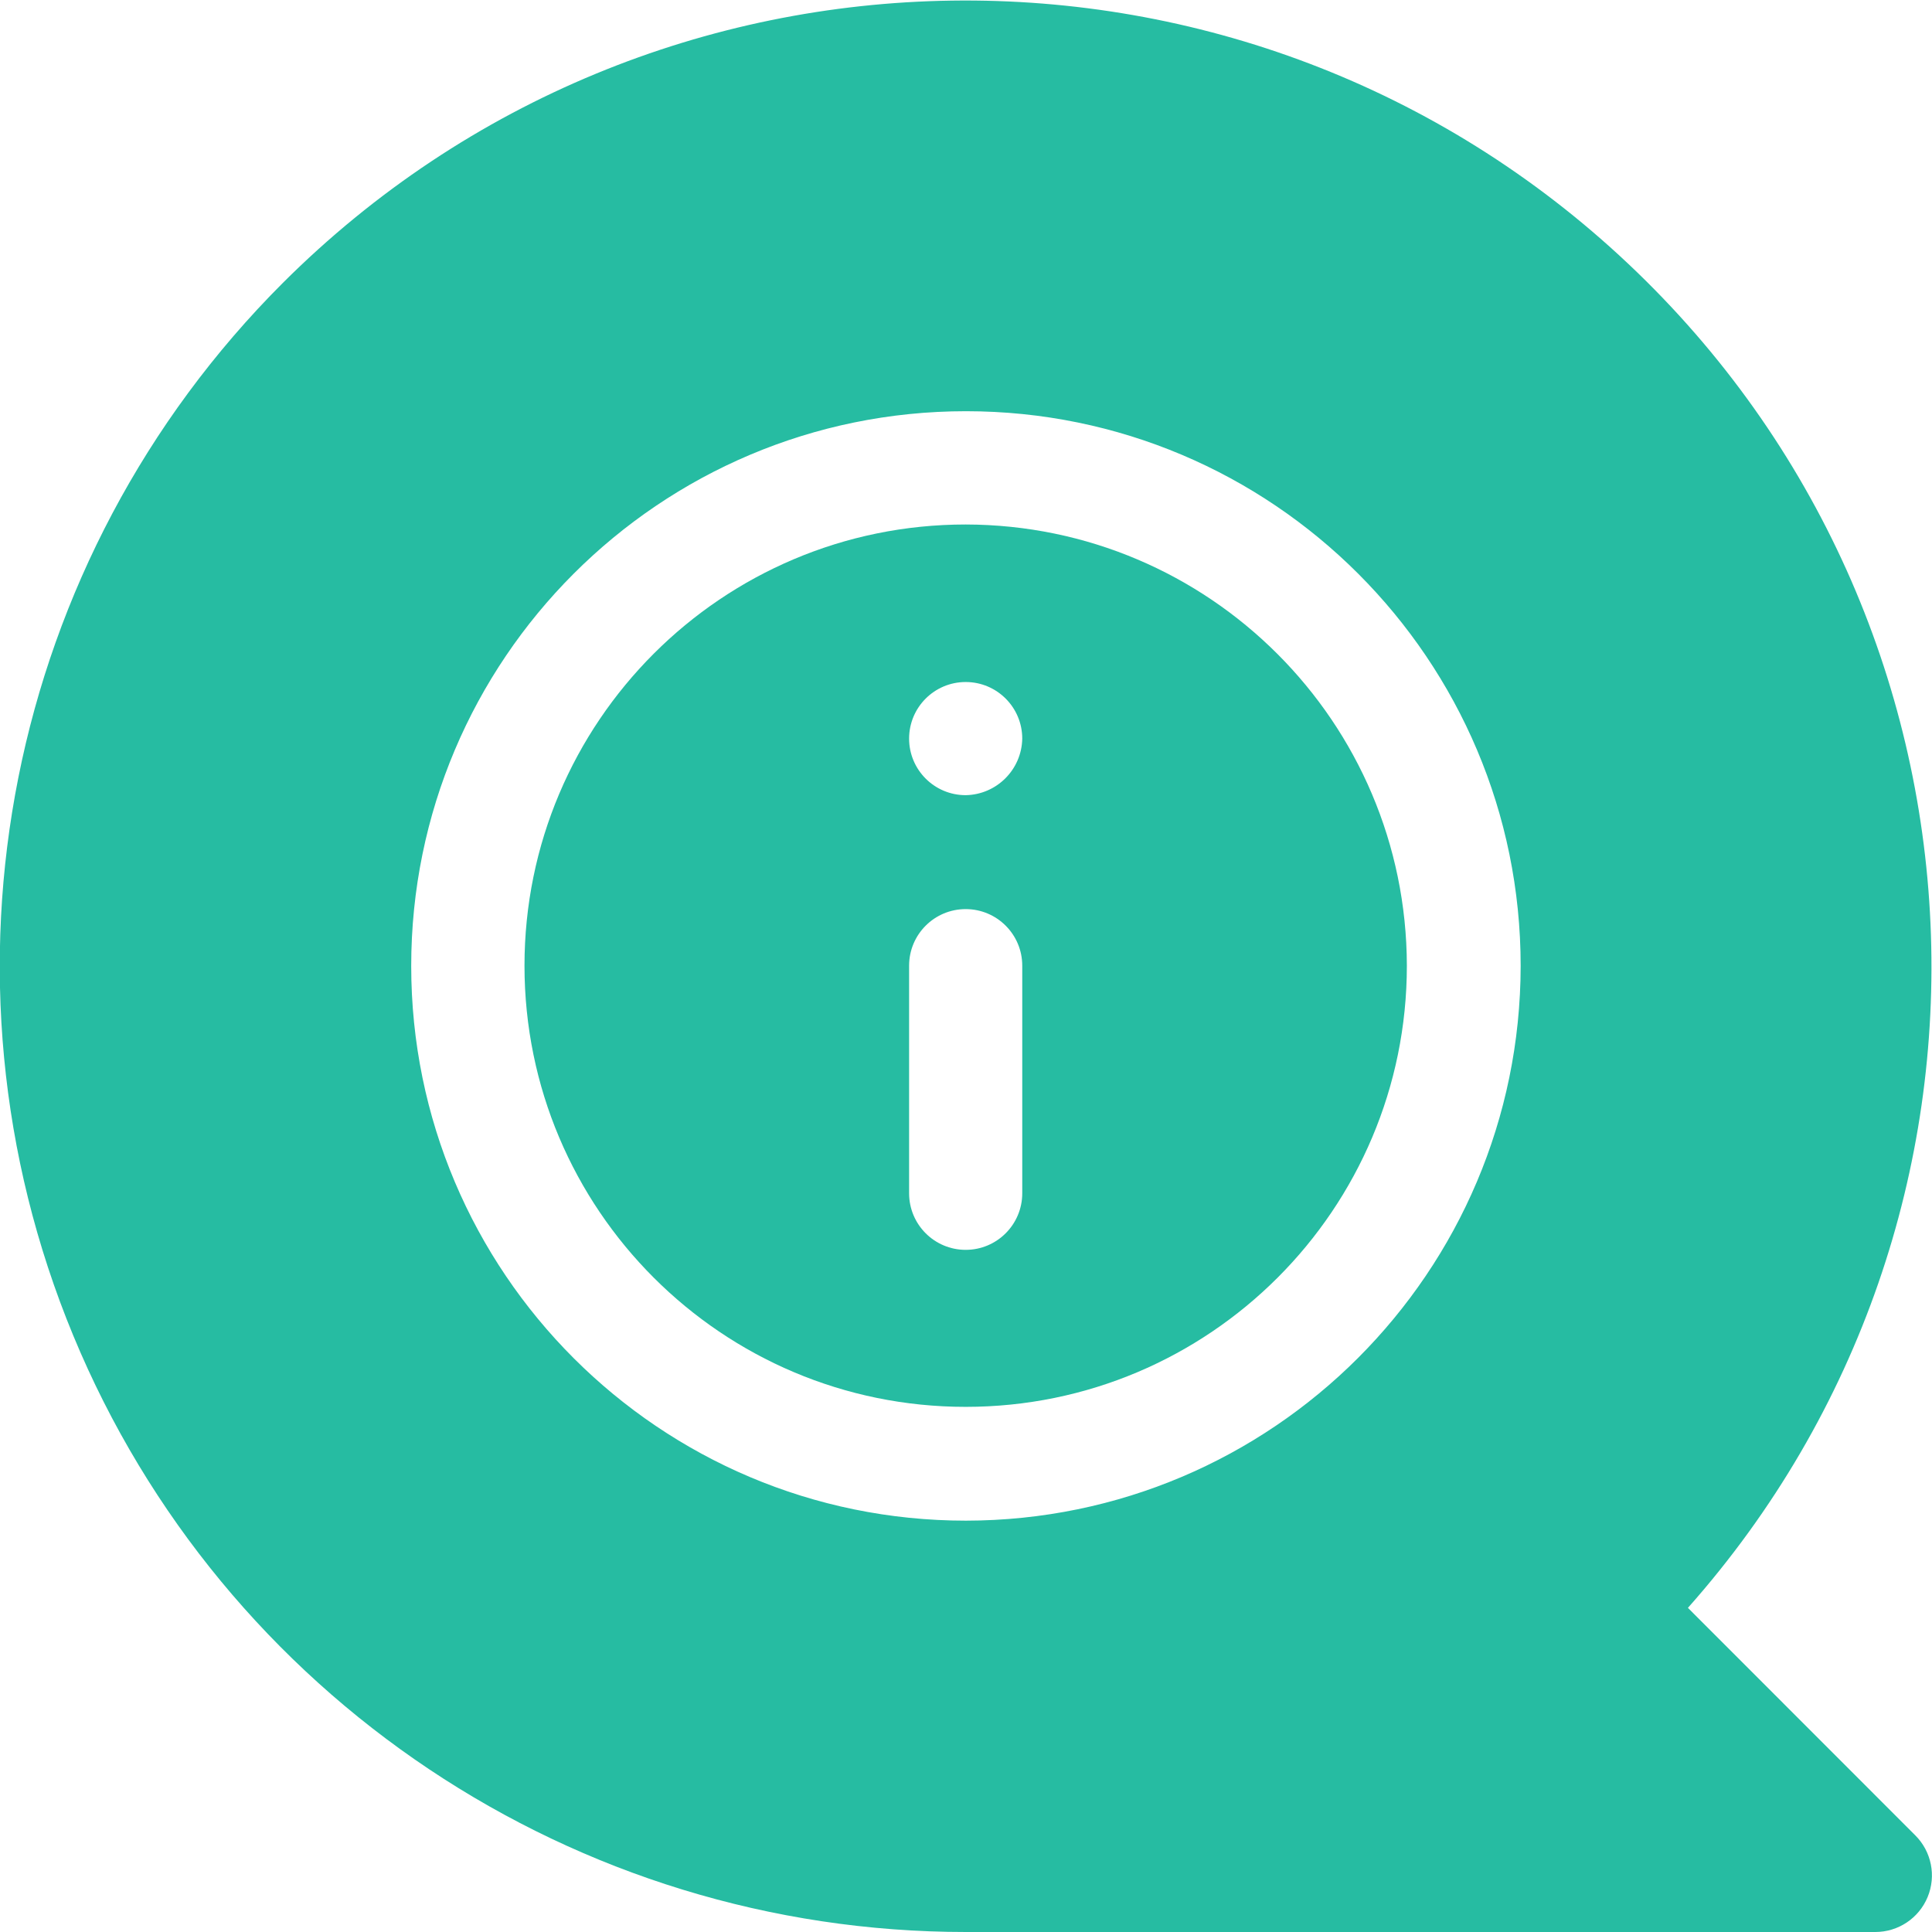
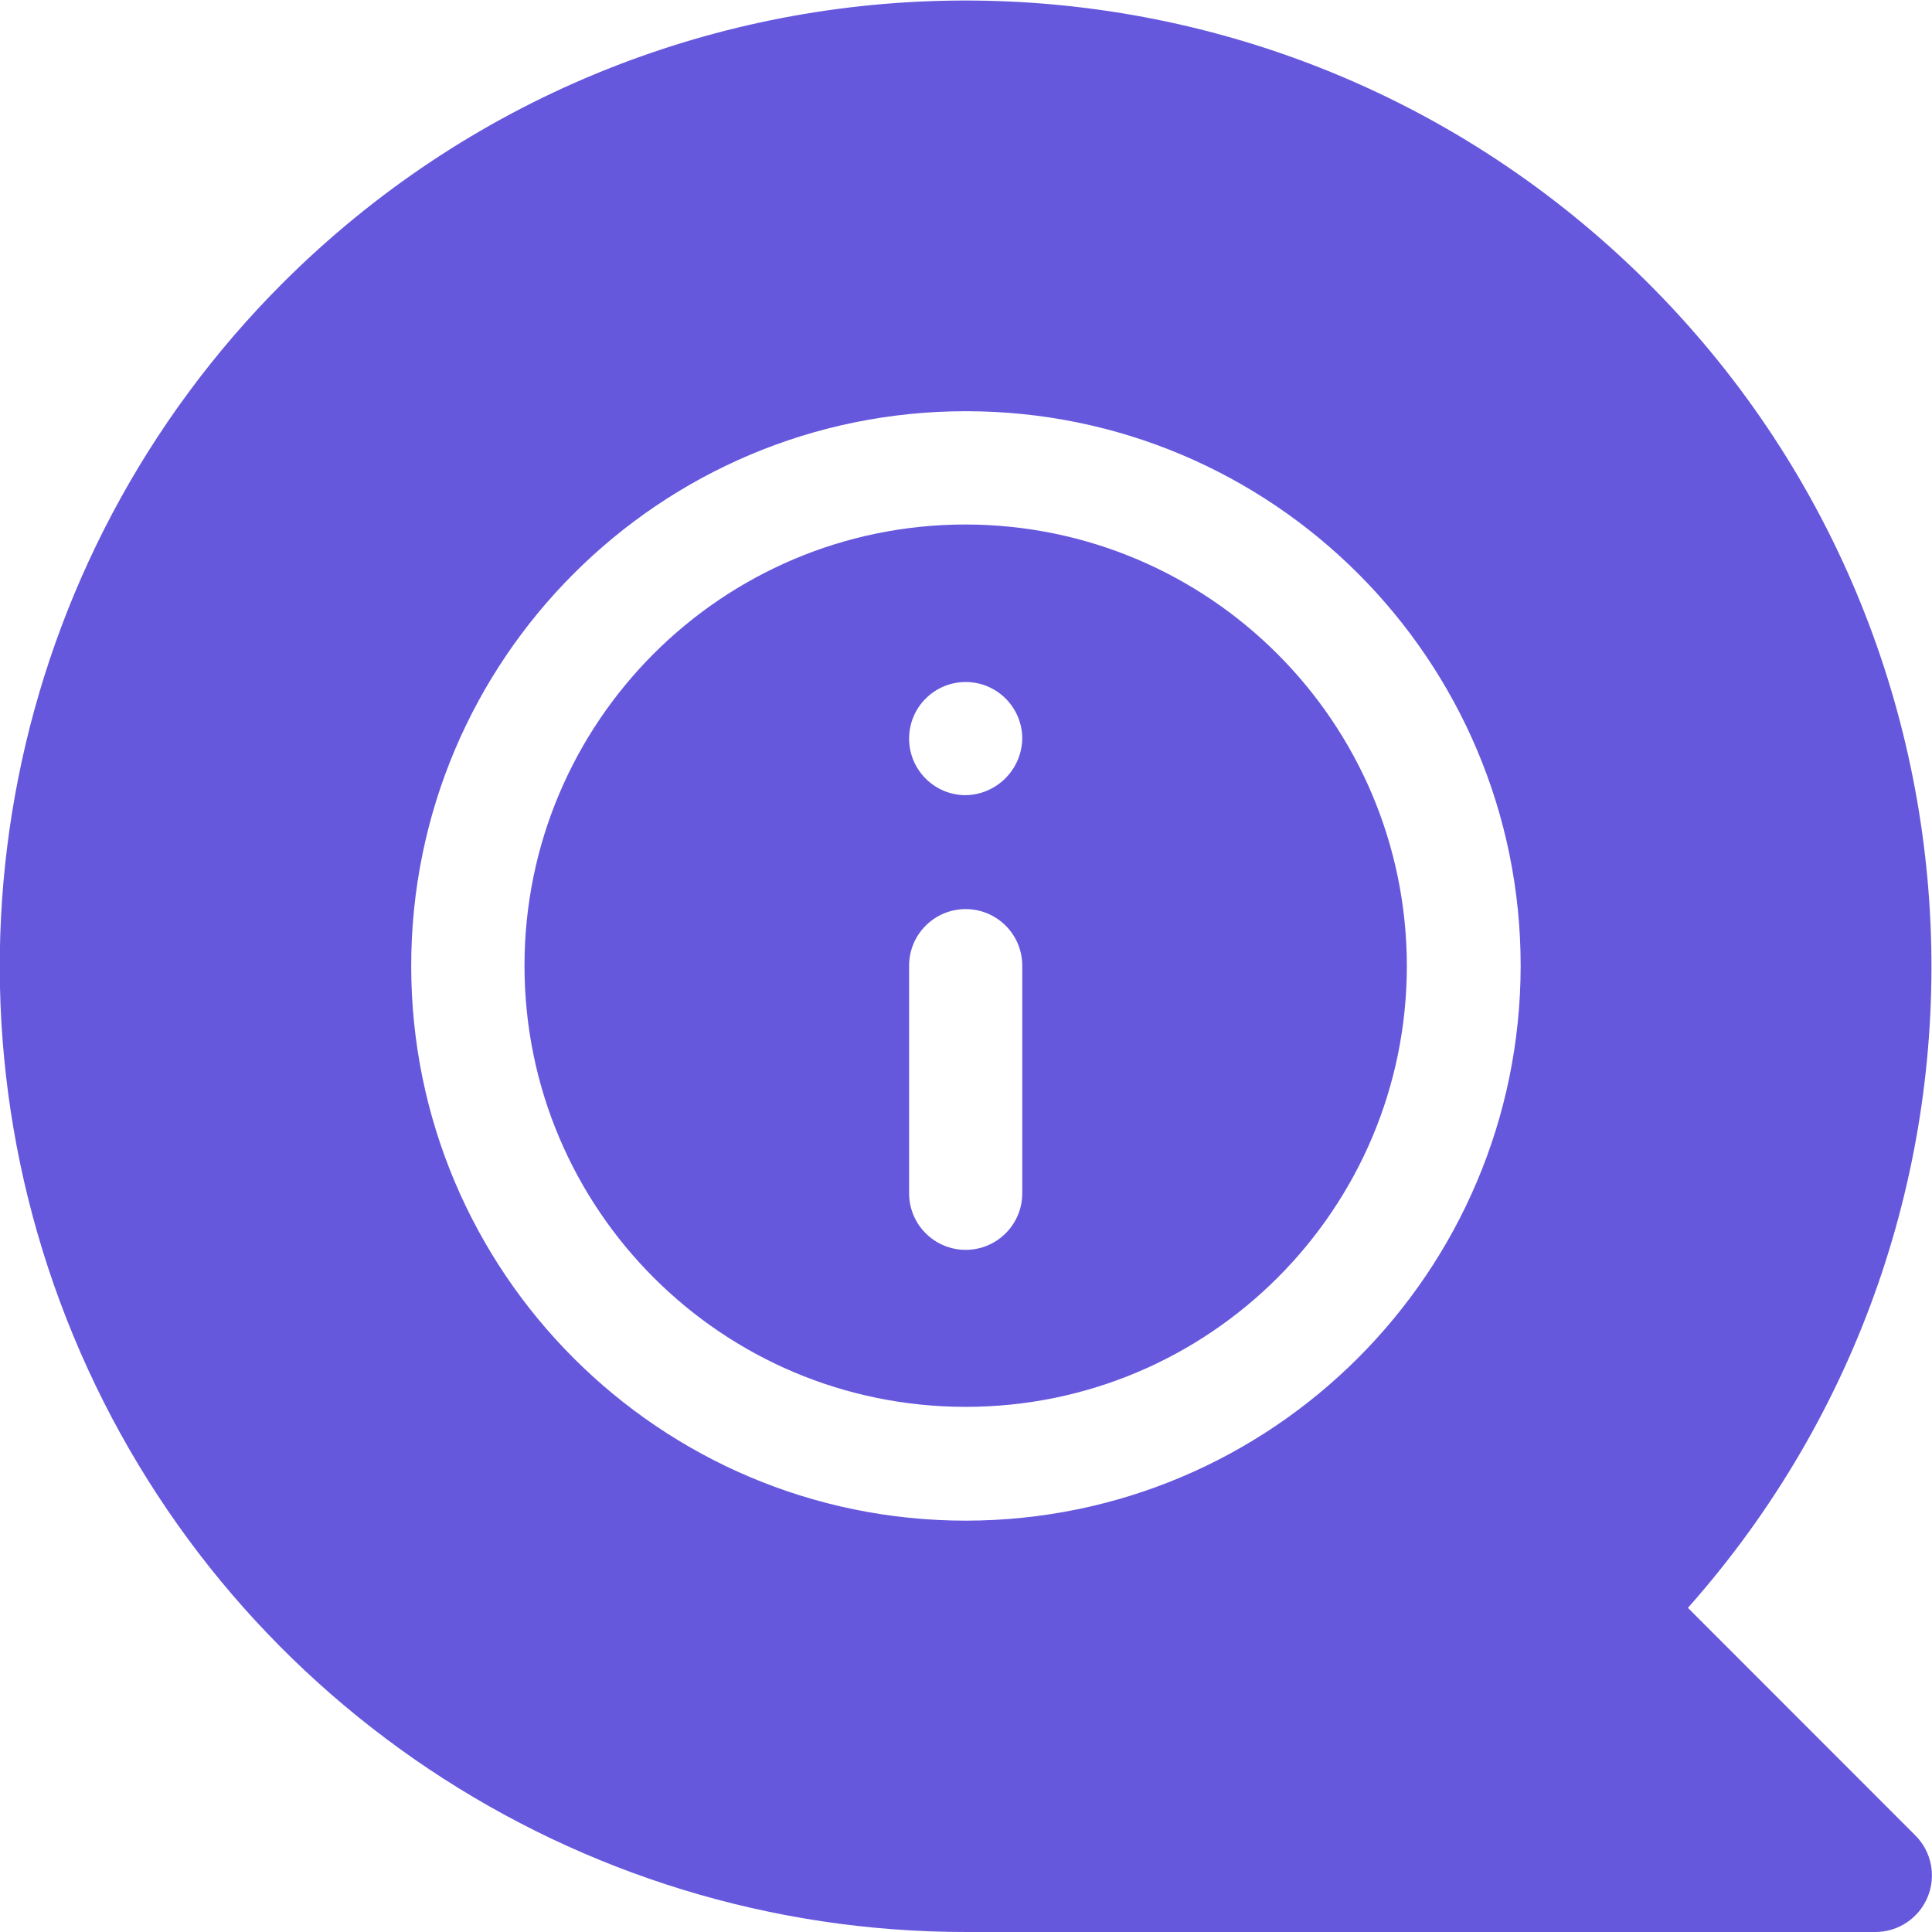
<svg xmlns="http://www.w3.org/2000/svg" id="information" width="14.889" height="14.889" viewBox="0 0 14.889 14.889">
-   <path id="Path_20" data-name="Path 20" d="M142.4,139a3.4,3.4,0,1,0,3.4,3.4A3.406,3.406,0,0,0,142.4,139Zm.436,5.154a.436.436,0,0,1-.872,0V142.4a.436.436,0,0,1,.872,0Zm-.436-3.068a.436.436,0,1,1,.436-.436A.444.444,0,0,1,142.4,141.086Z" transform="translate(-134.958 -134.958)" fill="#26bca2" />
-   <path id="Path_21" data-name="Path 21" d="M13.008,12.391A7.445,7.445,0,0,0,2.18,2.18,7.444,7.444,0,0,0,7.444,14.889h7.008a.436.436,0,0,0,.308-.745Zm-5.564-.672a4.275,4.275,0,1,1,4.275-4.275,4.28,4.28,0,0,1-4.275,4.275Z" transform="translate(0 0)" fill="#26bca2" />
+   <path id="Path_20" data-name="Path 20" d="M142.4,139a3.4,3.4,0,1,0,3.4,3.4A3.406,3.406,0,0,0,142.4,139Zm.436,5.154a.436.436,0,0,1-.872,0V142.4a.436.436,0,0,1,.872,0Zm-.436-3.068a.436.436,0,1,1,.436-.436A.444.444,0,0,1,142.4,141.086Z" transform="translate(-134.958 -134.958)" fill="#6658DD" />
+   <path id="Path_21" data-name="Path 21" d="M13.008,12.391A7.445,7.445,0,0,0,2.18,2.18,7.444,7.444,0,0,0,7.444,14.889h7.008a.436.436,0,0,0,.308-.745Zm-5.564-.672a4.275,4.275,0,1,1,4.275-4.275,4.28,4.28,0,0,1-4.275,4.275Z" transform="translate(0 0)" fill="#6658DD" />
</svg>
